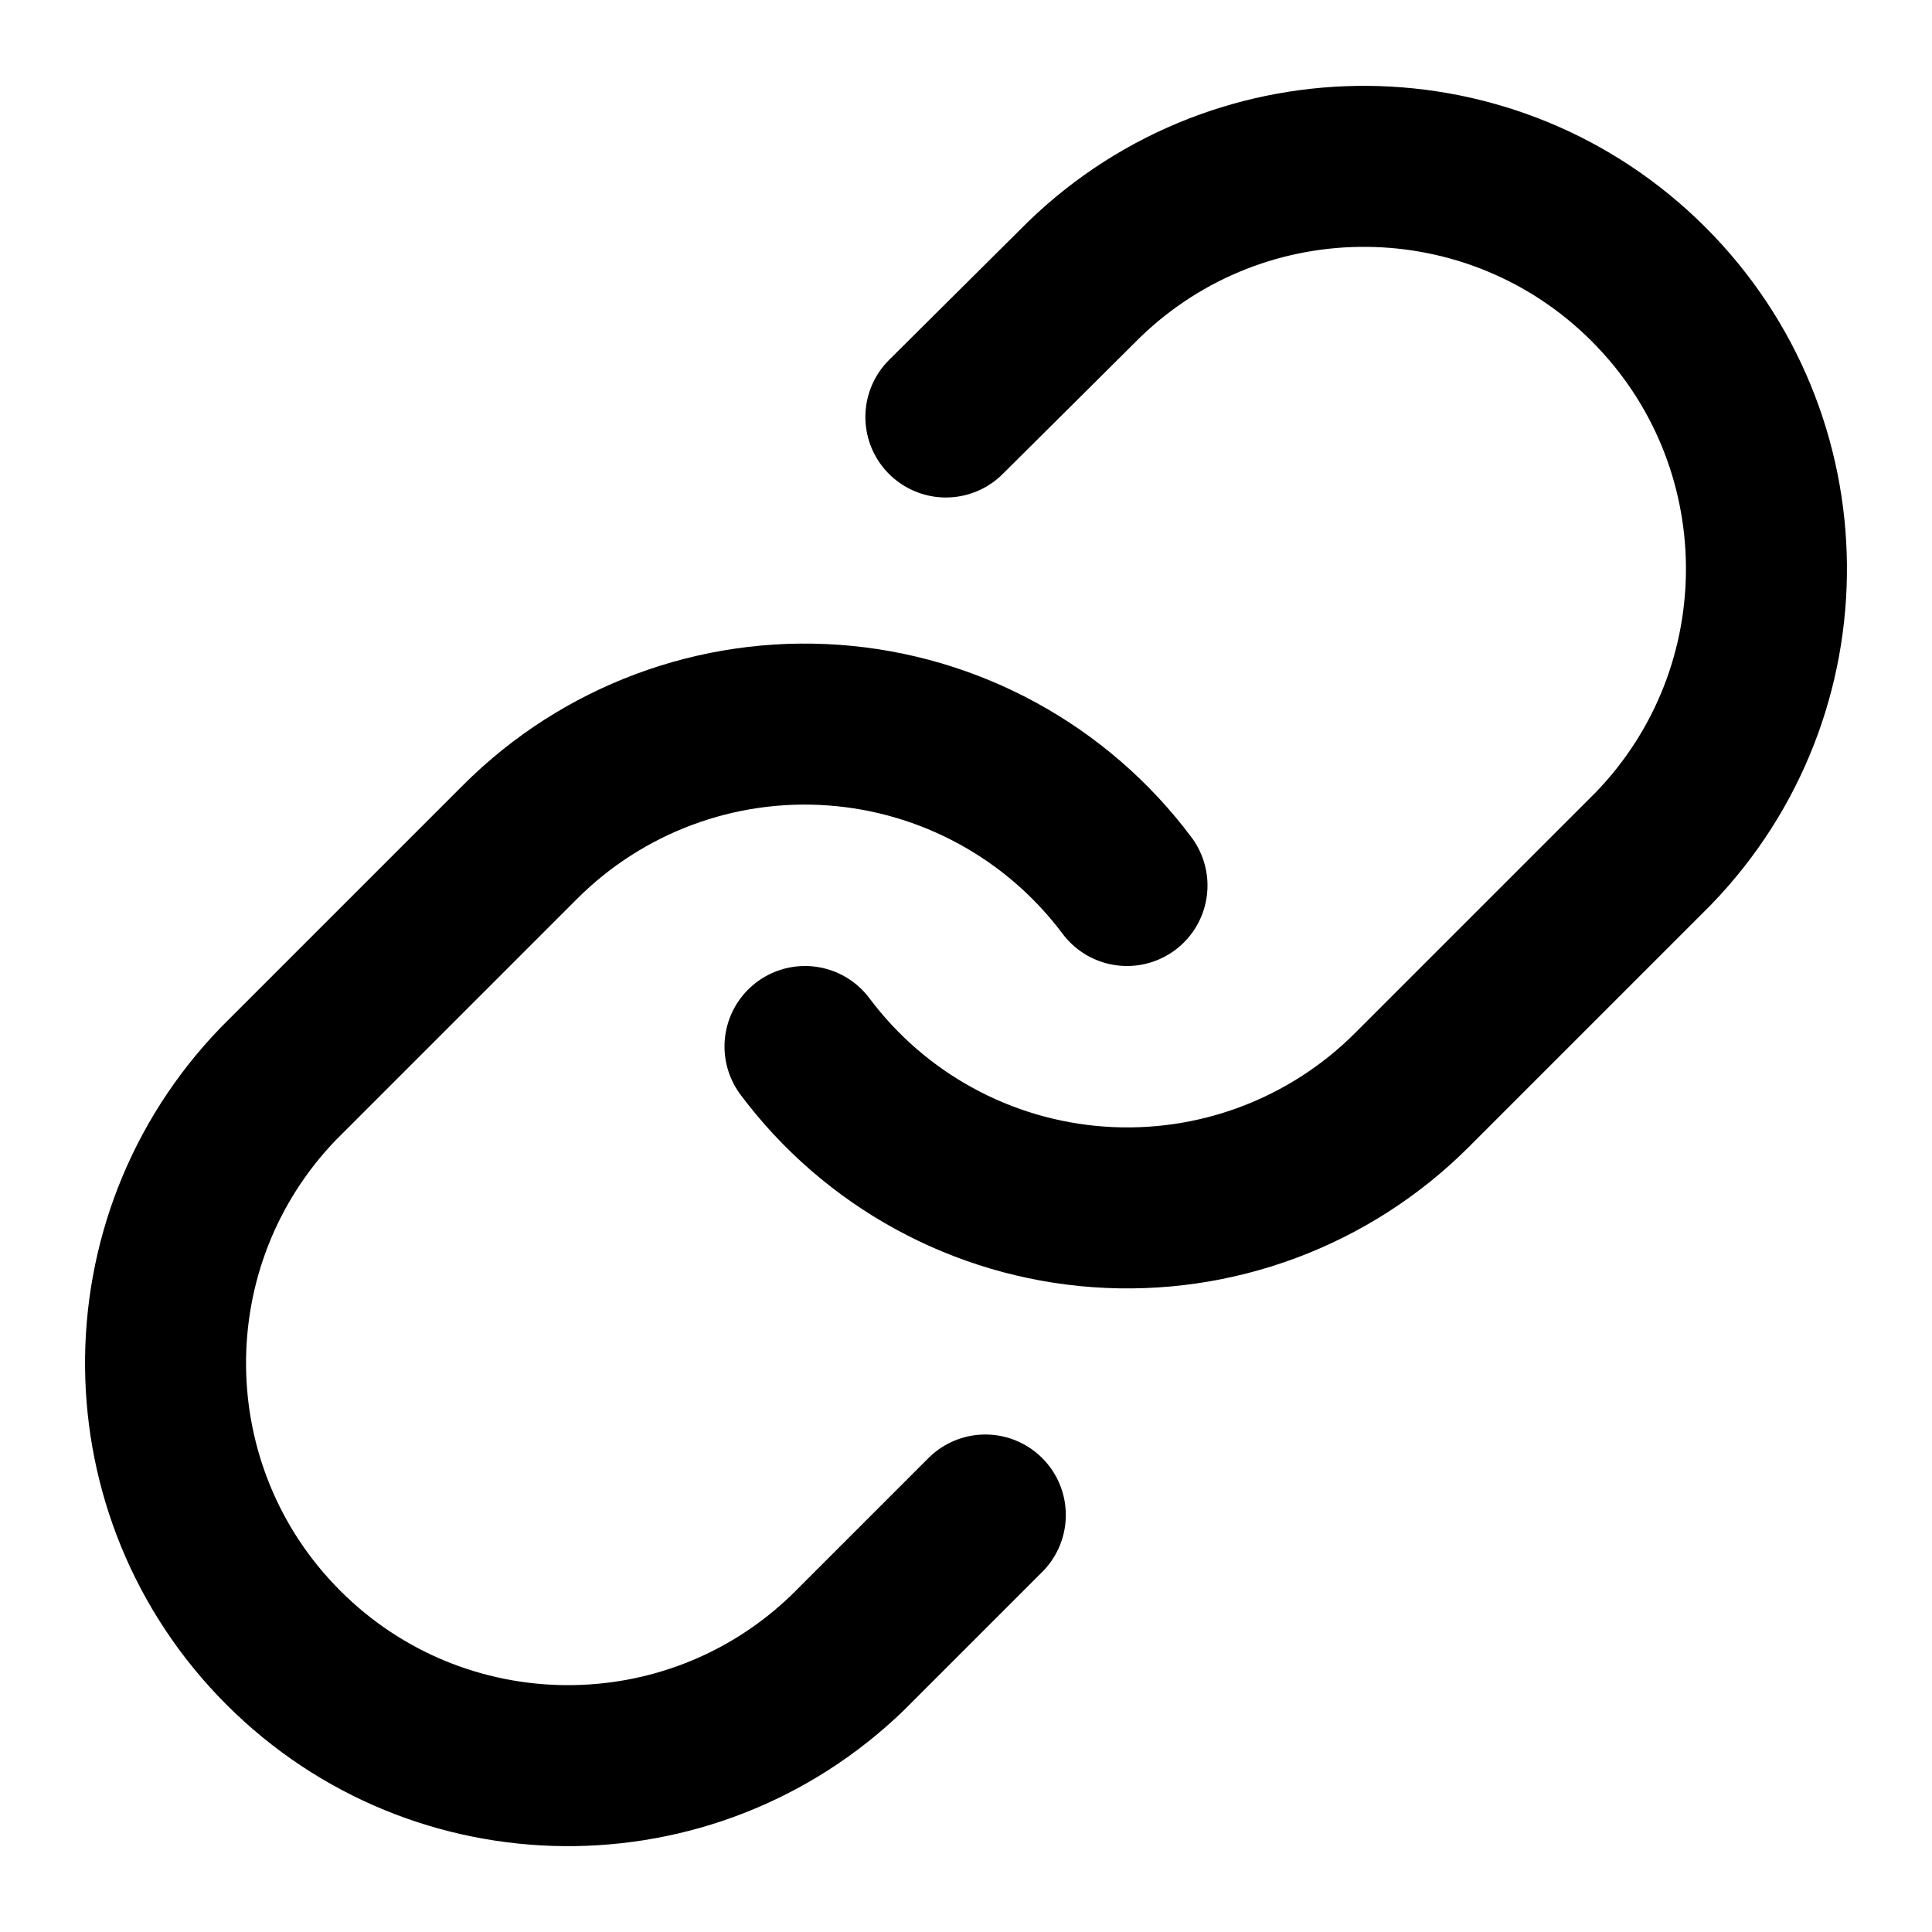
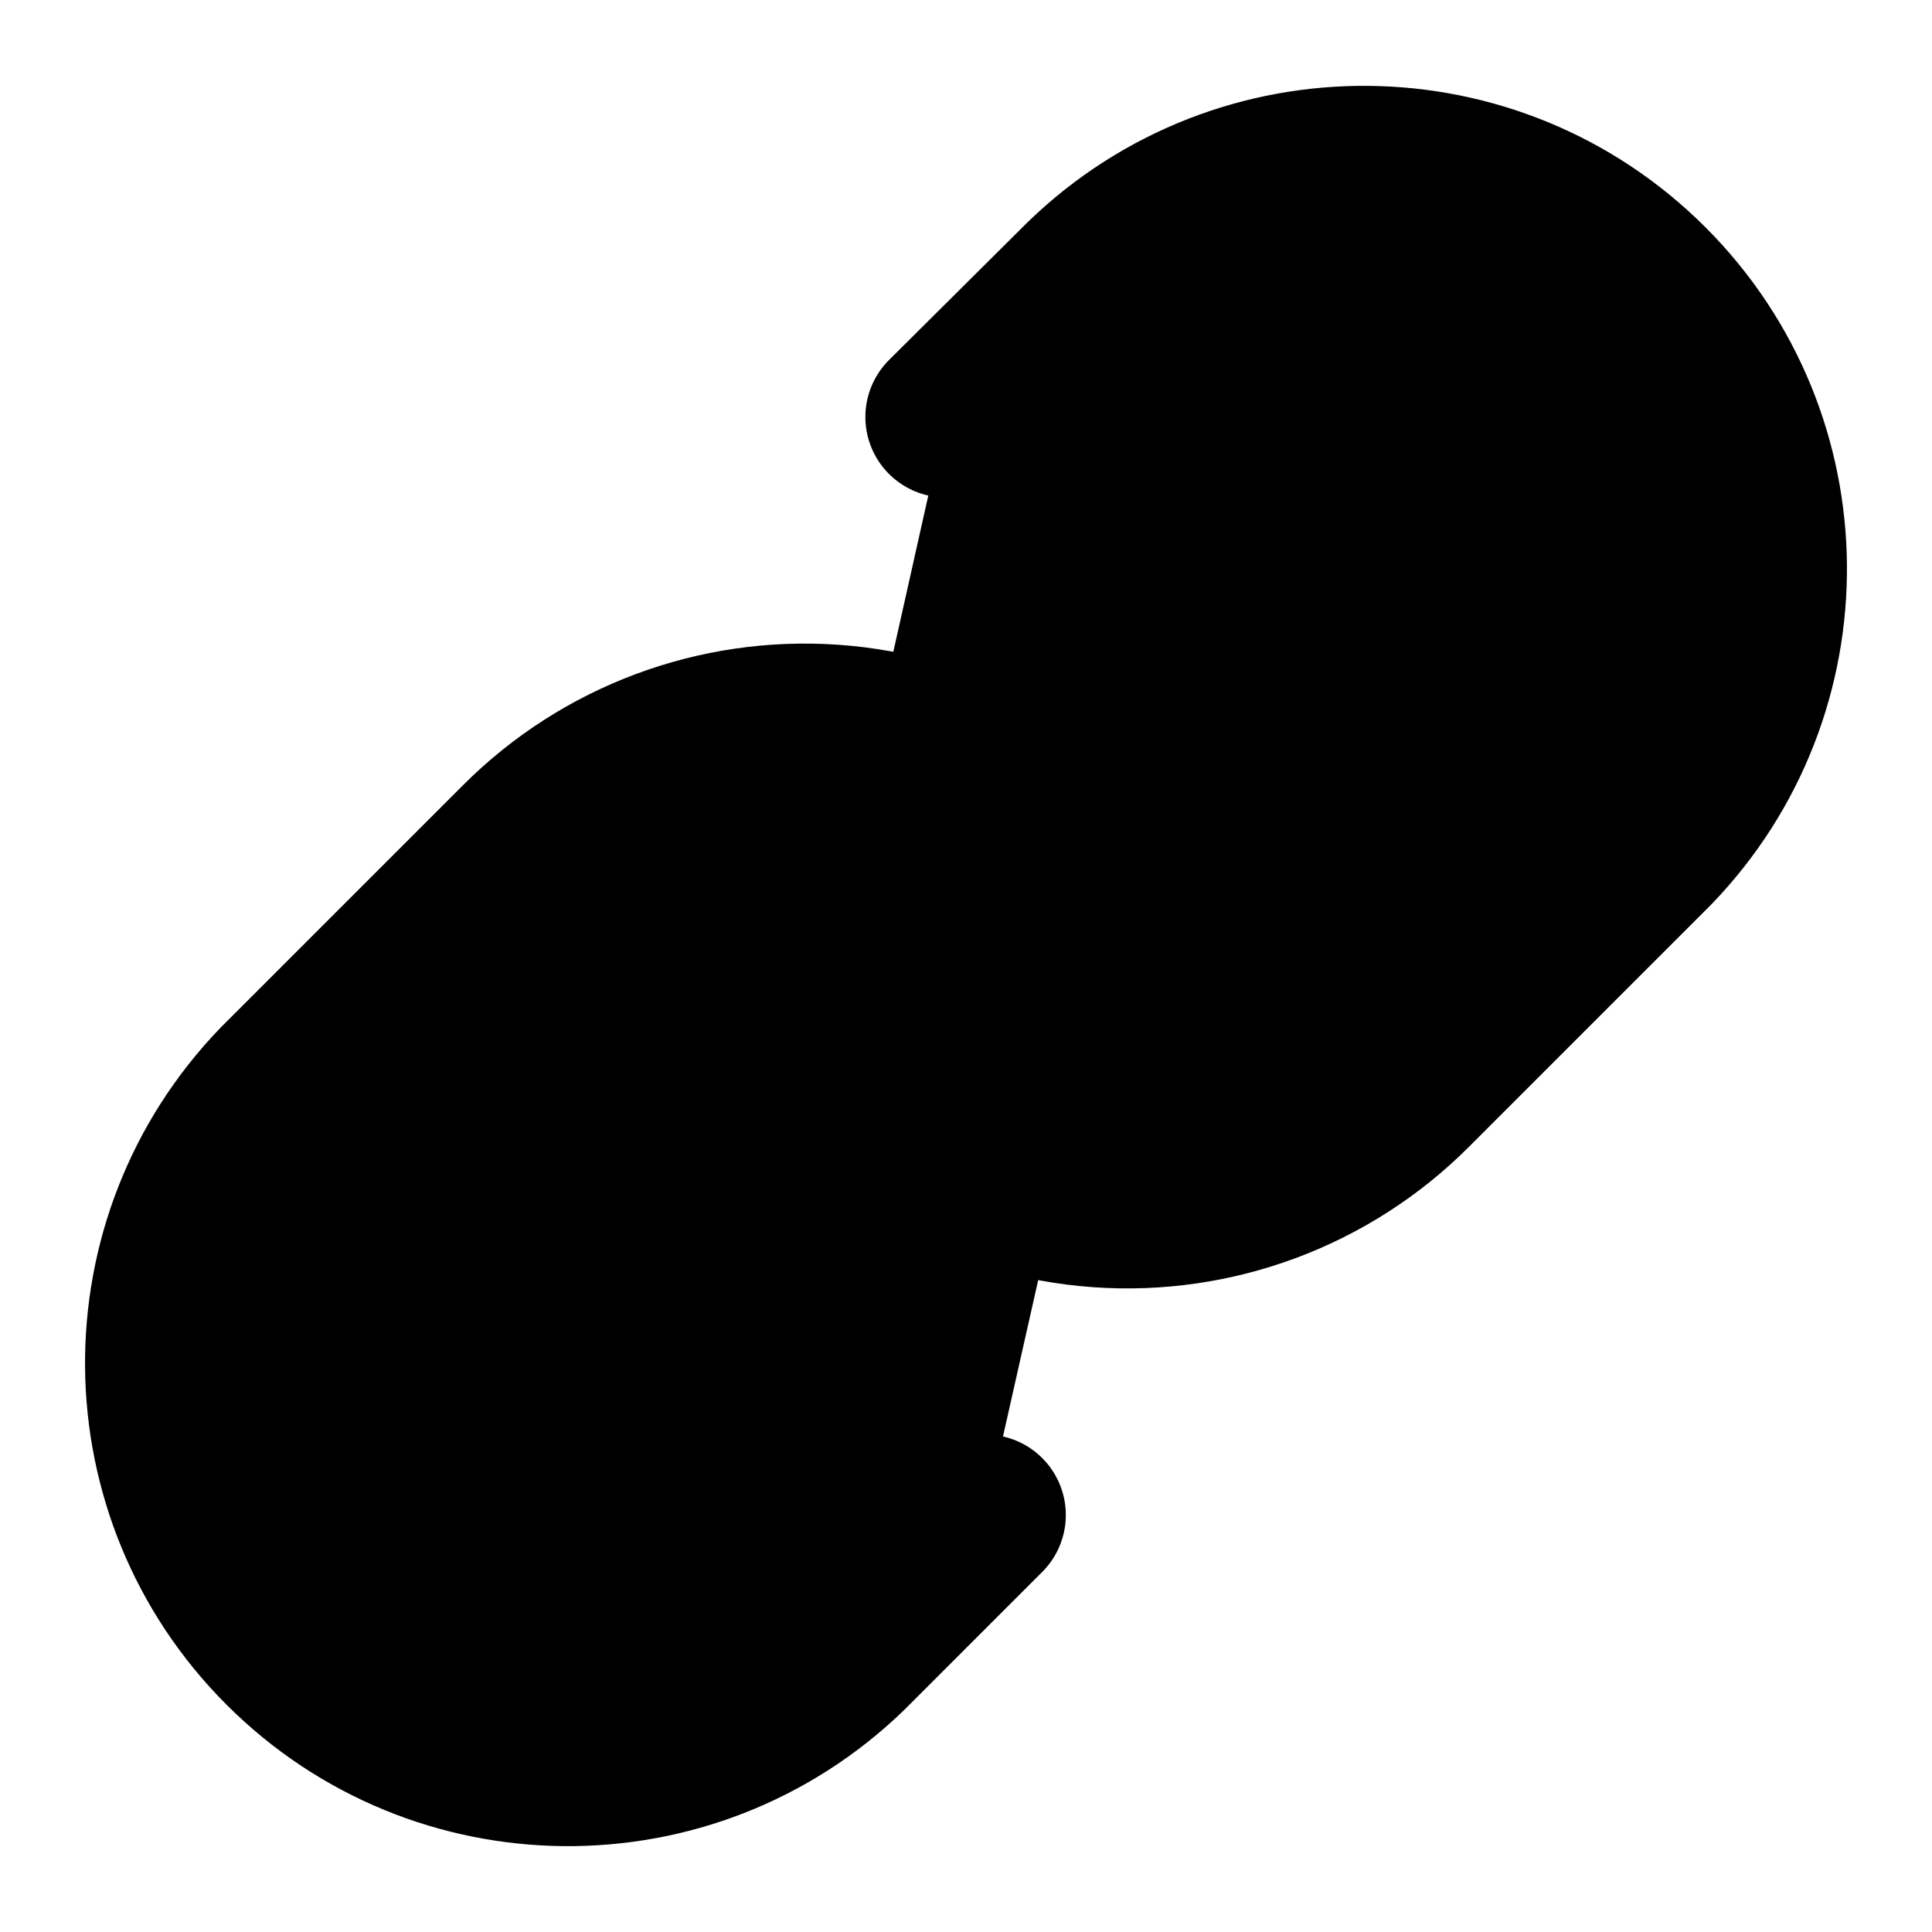
- <svg xmlns="http://www.w3.org/2000/svg" width="24" height="24" viewBox="0 0 24 24" fill="none" stroke="currentColor" stroke-width="2" stroke-linecap="round" stroke-linejoin="round" class="feather feather-link">
+ <svg xmlns="http://www.w3.org/2000/svg" width="24" height="24" viewBox="0 0 24 24" stroke="currentColor" stroke-width="2" stroke-linecap="round" stroke-linejoin="round" class="feather feather-link">
  <path d="M10 13a5 5 0 0 0 7.54.54l3-3a5 5 0 0 0-7.07-7.07l-1.72 1.71" />
  <path d="M14 11a5 5 0 0 0-7.54-.54l-3 3a5 5 0 0 0 7.07 7.07l1.71-1.71" />
</svg>
